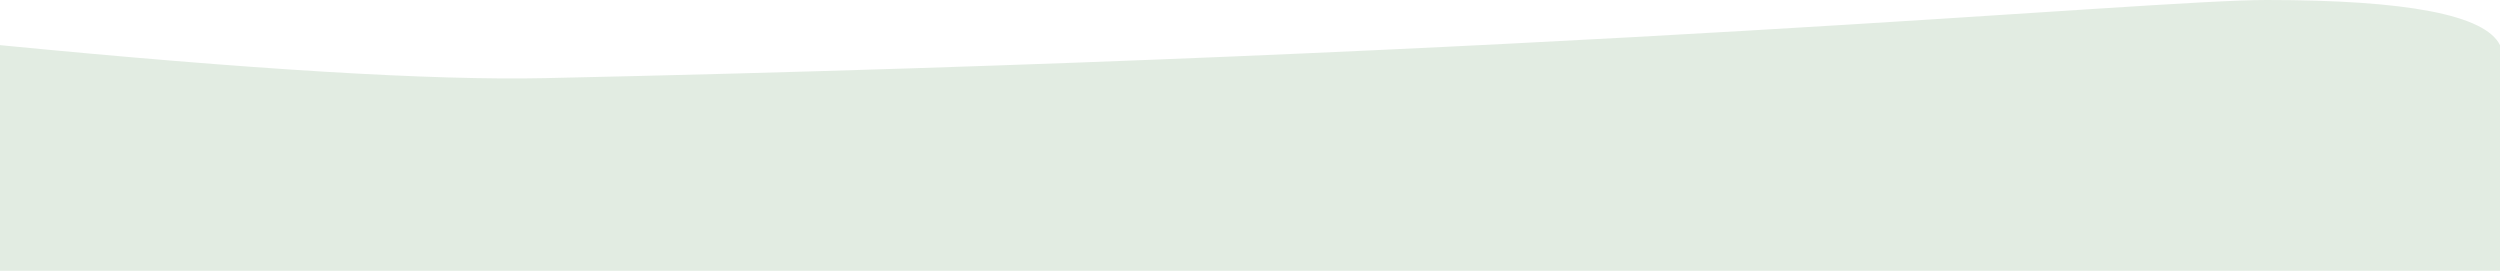
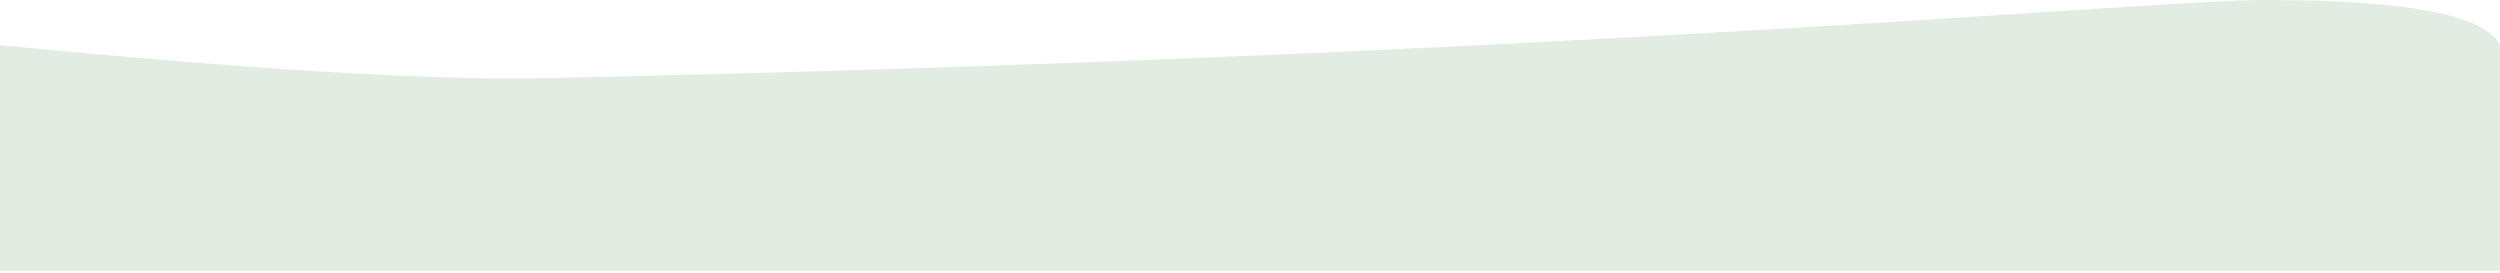
- <svg xmlns="http://www.w3.org/2000/svg" width="1440px" height="156px" viewBox="0 0 1440 156" version="1.1">
-   <g id="Home" stroke="none" stroke-width="1" fill="none" fill-rule="evenodd">
-     <g id="Homepage" transform="translate(0, -681)" fill="#E2ECE2">
-       <path d="M0,707 C144.382,721.07 249.077,727.404 314.084,726 C905.713,713.225 1236.046,681 1305.643,681 C1386.712,681 1431.498,689.667 1440,707 L1440,837 L0,837 L0,707 Z" id="Rectangle" />
+ <svg xmlns="http://www.w3.org/2000/svg" width="1450px" height="158px" viewBox="0 0 1450 158" version="1.1">
+   <g id="Page-1" stroke="none" stroke-width="1" fill="none" fill-rule="evenodd">
+     <g id="hero-wave" fill="#E2ECE2" fill-rule="nonzero">
+       <path d="M0,26.181 C145.385,40.349 250.806,46.726 316.265,45.312 C912.003,32.449 1244.629,0 1314.71,0 C1396.342,0 1441.439,8.727 1450,26.181 L1450,157.083 L0,157.083 L0,26.181 Z" id="Rectangle" />
    </g>
  </g>
</svg>
